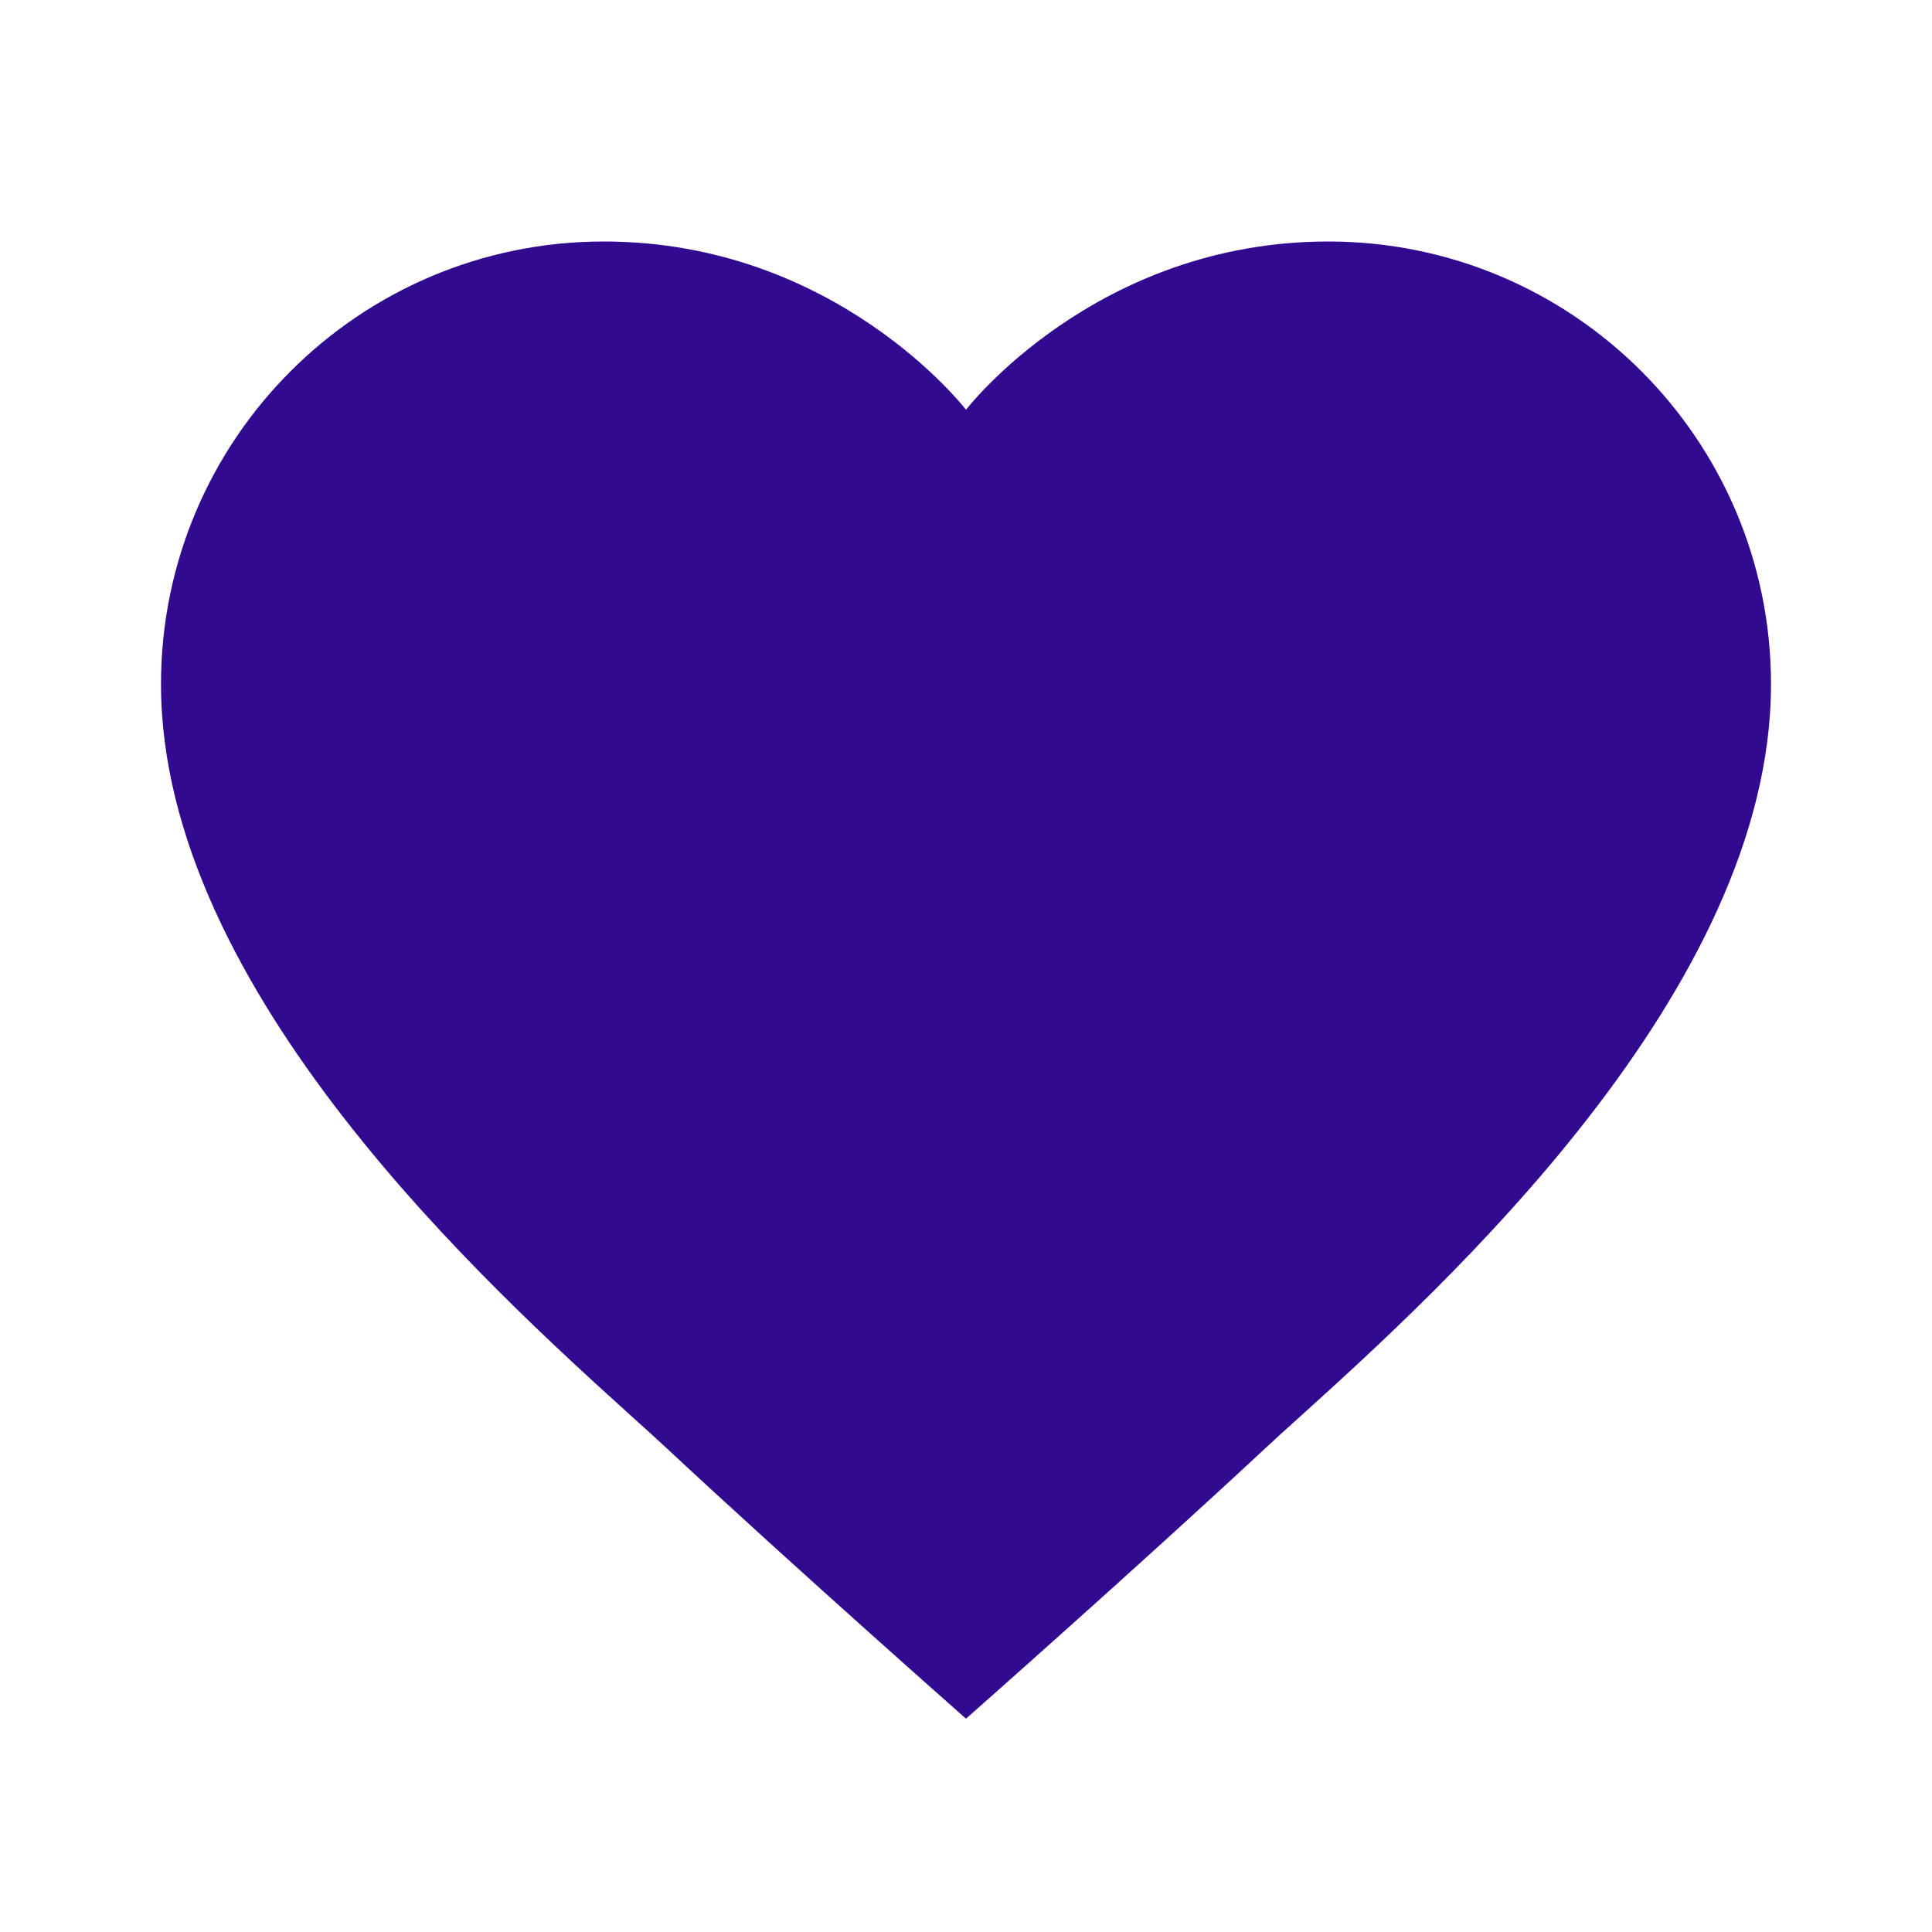
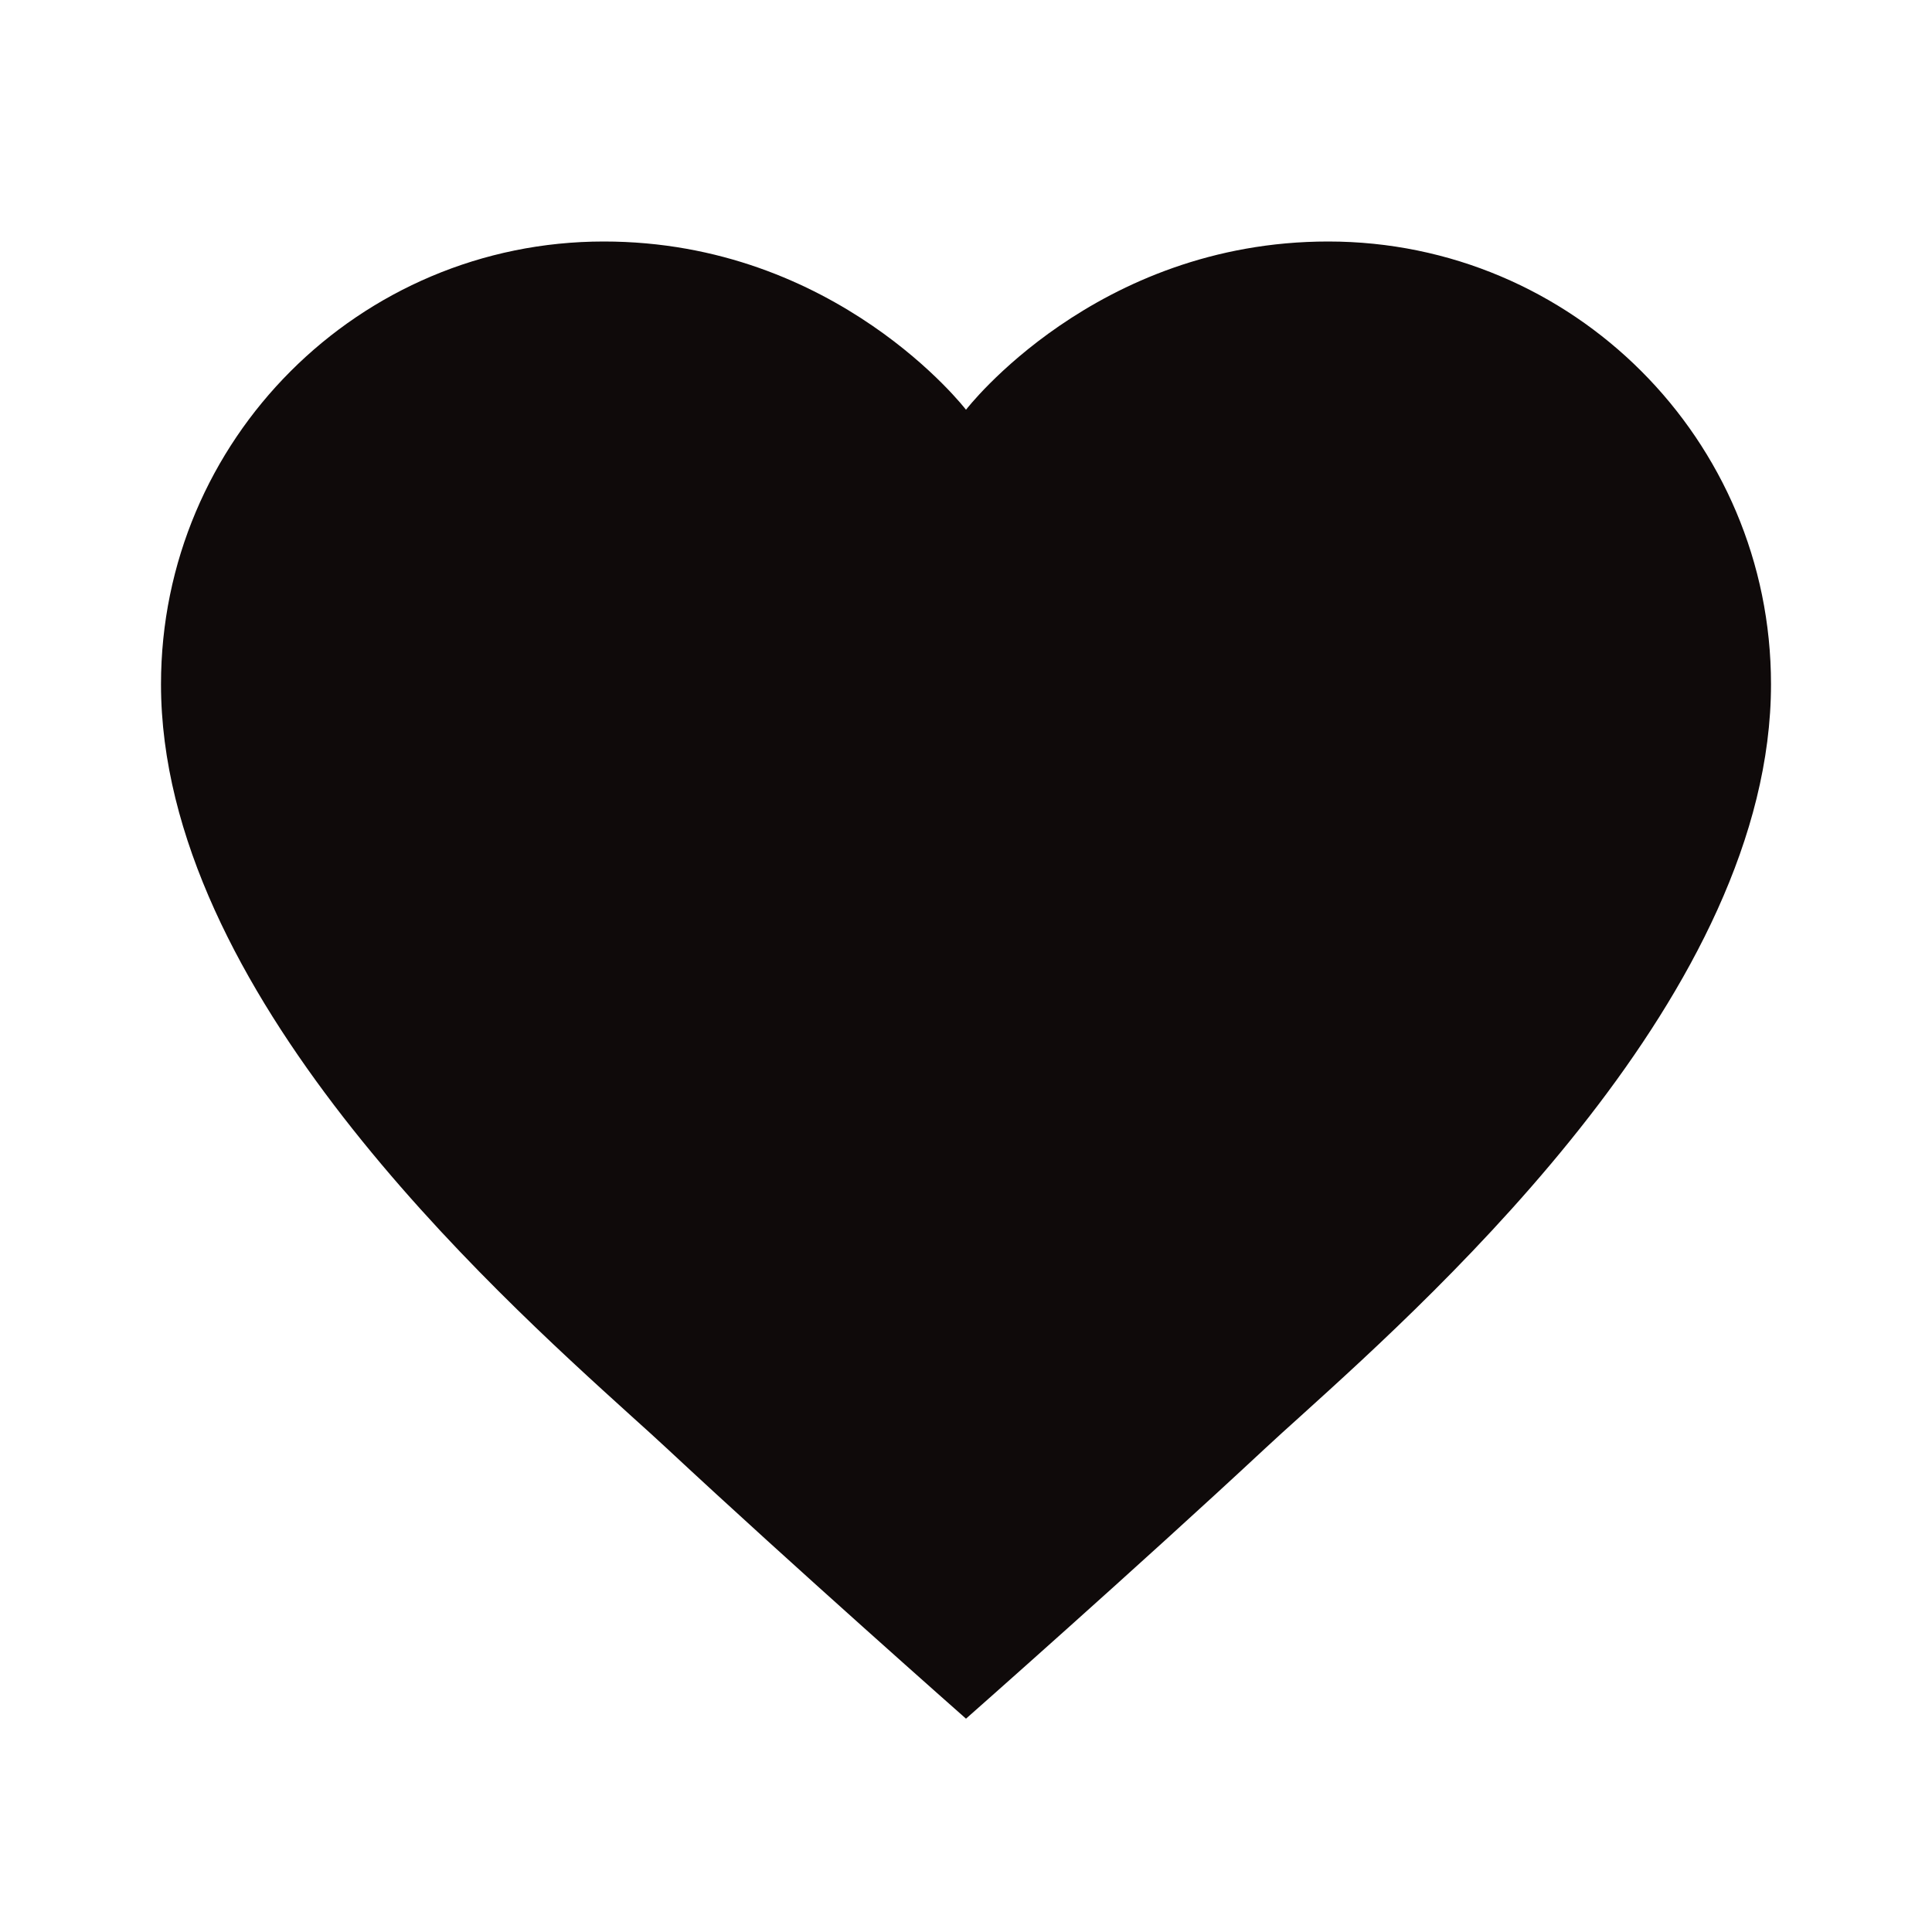
<svg xmlns="http://www.w3.org/2000/svg" width="24" height="24" viewBox="0 0 24 24" fill="none">
-   <path fill-rule="evenodd" clip-rule="evenodd" d="M12 5.09C12 5.09 13.605 3 16.5 3C19.538 3 22 5.462 22 8.5C22 12.305 17.913 16.002 16.156 17.592C15.987 17.744 15.839 17.878 15.719 17.99C14.142 19.46 12 21.35 12 21.35C12 21.35 9.858 19.46 8.281 17.99C8.161 17.878 8.013 17.744 7.844 17.592C6.088 16.002 2 12.305 2 8.5C2 5.462 4.462 3 7.5 3C10.395 3 12 5.09 12 5.09Z" fill="#310A90" />
+   <path fill-rule="evenodd" clip-rule="evenodd" d="M12 5.09C12 5.09 13.605 3 16.5 3C19.538 3 22 5.462 22 8.5C22 12.305 17.913 16.002 16.156 17.592C15.987 17.744 15.839 17.878 15.719 17.99C14.142 19.46 12 21.35 12 21.35C12 21.35 9.858 19.46 8.281 17.99C8.161 17.878 8.013 17.744 7.844 17.592C6.088 16.002 2 12.305 2 8.5C2 5.462 4.462 3 7.5 3C10.395 3 12 5.09 12 5.09Z" fill="#0f0a0a" />
</svg>
